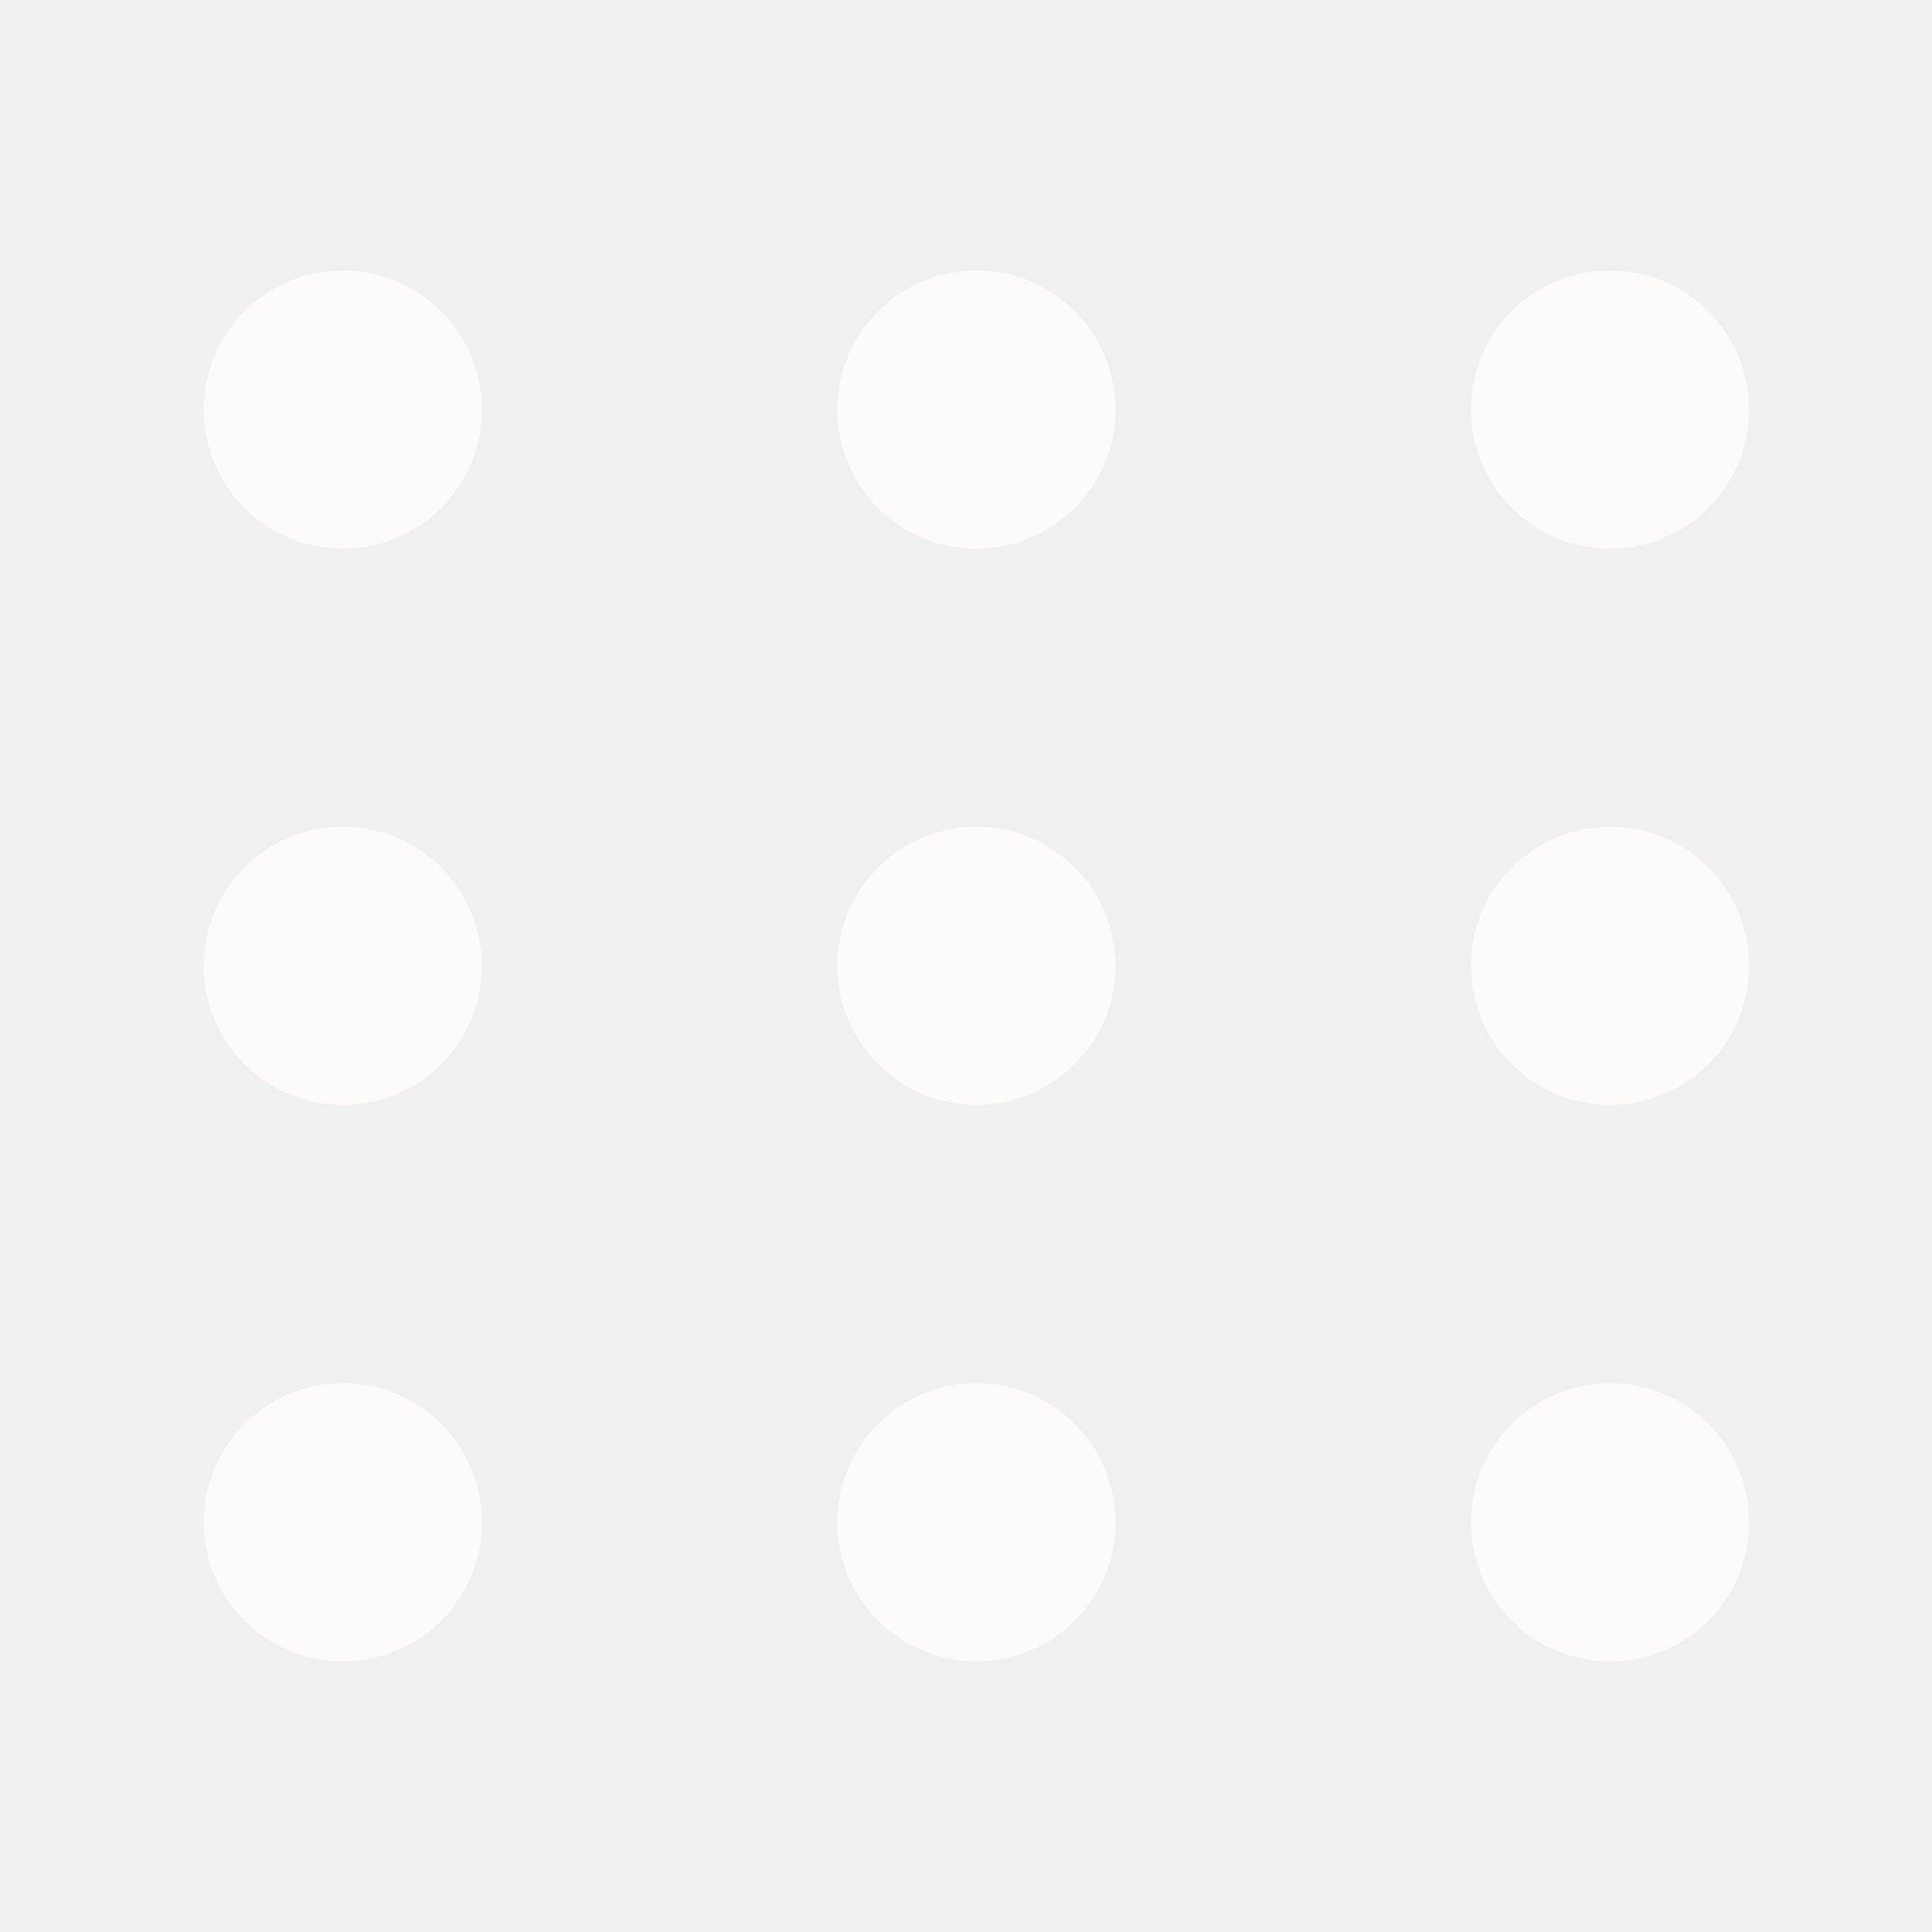
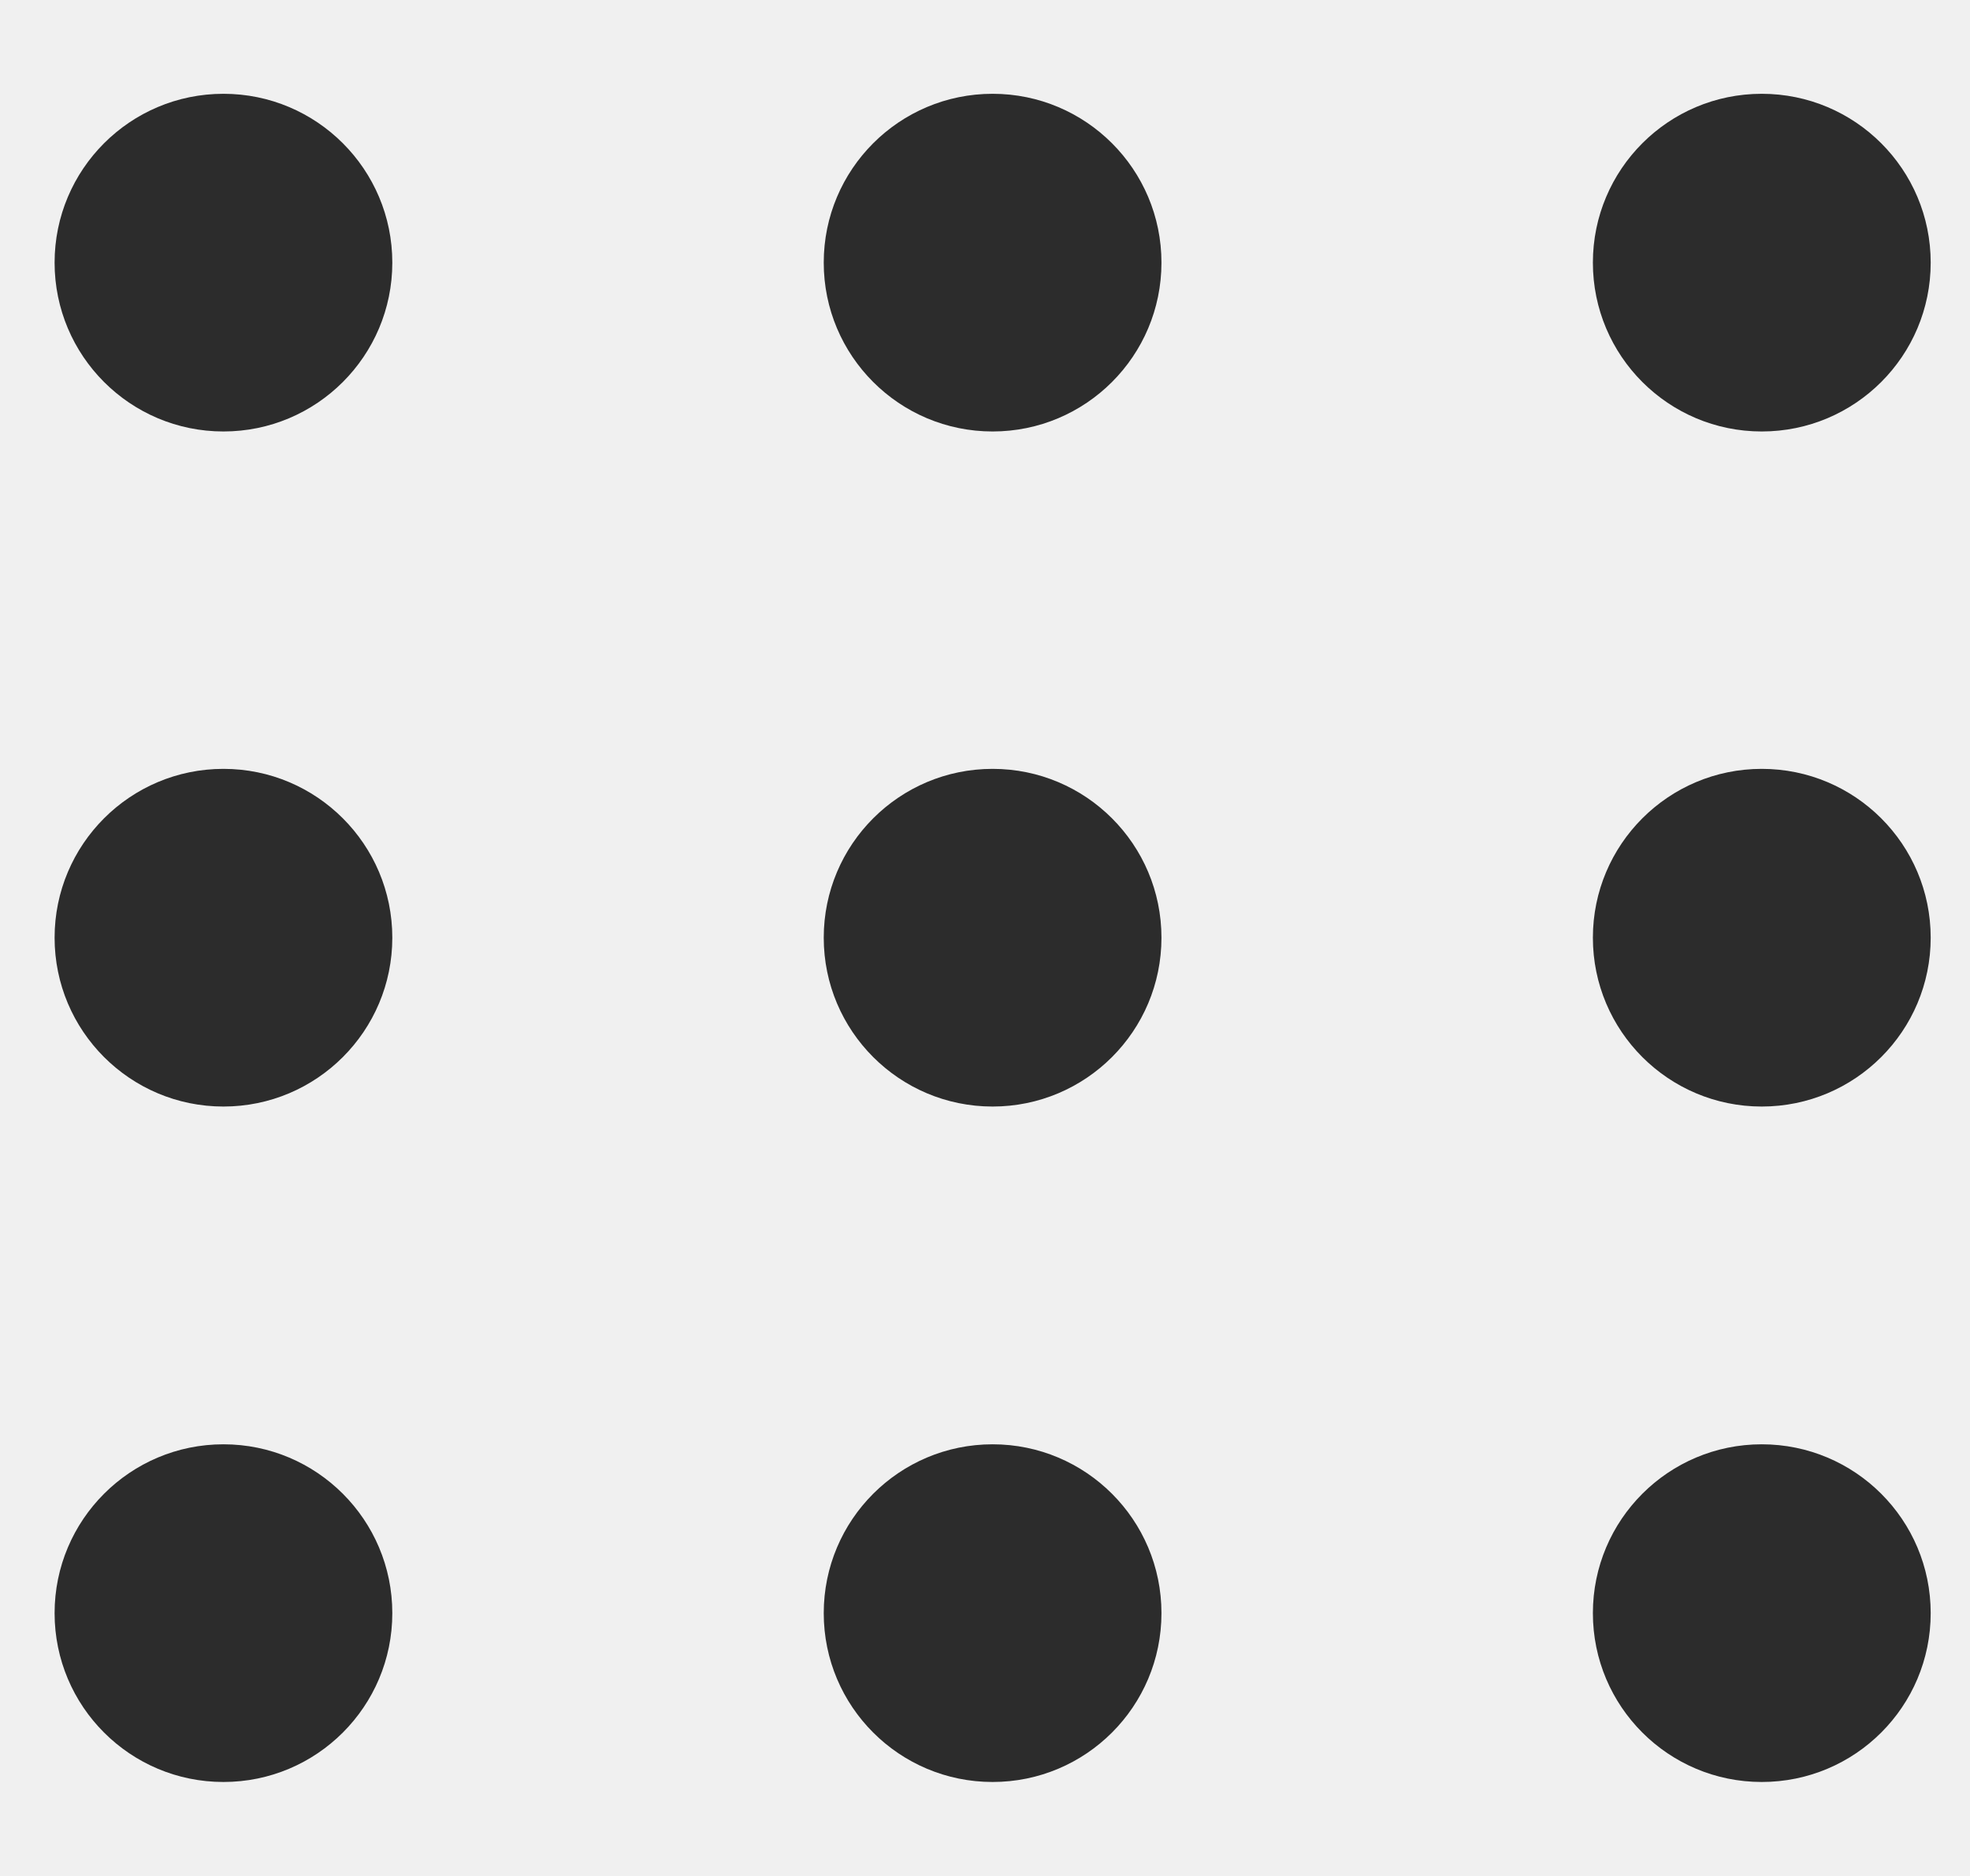
- <svg xmlns="http://www.w3.org/2000/svg" width="25" height="25" viewBox="0 0 25 25" fill="none">
-   <g clip-path="url(#clip0_1050_12188)">
-     <path d="M4.436 7.1C5.43 7.1 6.236 6.294 6.236 5.3C6.236 4.306 5.43 3.5 4.436 3.5C3.442 3.5 2.636 4.306 2.636 5.3C2.636 6.294 3.442 7.1 4.436 7.1Z" fill="#FDFBF9" />
-     <path d="M4.436 14.298C5.43 14.298 6.236 13.492 6.236 12.498C6.236 11.504 5.43 10.698 4.436 10.698C3.442 10.698 2.636 11.504 2.636 12.498C2.636 13.492 3.442 14.298 4.436 14.298Z" fill="#FDFBF9" />
-     <path d="M4.436 21.498C5.43 21.498 6.236 20.693 6.236 19.698C6.236 18.704 5.43 17.898 4.436 17.898C3.442 17.898 2.636 18.704 2.636 19.698C2.636 20.693 3.442 21.498 4.436 21.498Z" fill="#FDFBF9" />
-     <path d="M20.834 7.1C21.828 7.1 22.634 6.294 22.634 5.3C22.634 4.306 21.828 3.5 20.834 3.5C19.84 3.5 19.034 4.306 19.034 5.3C19.034 6.294 19.84 7.1 20.834 7.1Z" fill="#FDFBF9" />
-     <path d="M20.834 14.298C21.828 14.298 22.634 13.492 22.634 12.498C22.634 11.504 21.828 10.698 20.834 10.698C19.84 10.698 19.034 11.504 19.034 12.498C19.034 13.492 19.84 14.298 20.834 14.298Z" fill="#FDFBF9" />
-     <path d="M20.834 21.498C21.828 21.498 22.634 20.693 22.634 19.698C22.634 18.704 21.828 17.898 20.834 17.898C19.84 17.898 19.034 18.704 19.034 19.698C19.034 20.693 19.84 21.498 20.834 21.498Z" fill="#FDFBF9" />
-     <path d="M12.635 7.1C13.629 7.1 14.435 6.294 14.435 5.3C14.435 4.306 13.629 3.5 12.635 3.5C11.641 3.5 10.835 4.306 10.835 5.3C10.835 6.294 11.641 7.1 12.635 7.1Z" fill="#FDFBF9" />
-     <path d="M12.635 14.298C13.629 14.298 14.435 13.492 14.435 12.498C14.435 11.504 13.629 10.698 12.635 10.698C11.641 10.698 10.835 11.504 10.835 12.498C10.835 13.492 11.641 14.298 12.635 14.298Z" fill="#FDFBF9" />
-     <path d="M12.635 21.498C13.629 21.498 14.435 20.693 14.435 19.698C14.435 18.704 13.629 17.898 12.635 17.898C11.641 17.898 10.835 18.704 10.835 19.698C10.835 20.693 11.641 21.498 12.635 21.498Z" fill="#FDFBF9" />
+ <svg xmlns="http://www.w3.org/2000/svg" width="21" height="20" viewBox="0 0 21 20" fill="none">
+   <g clip-path="url(#clip0_1761_11457)">
+     <path d="M2.382 4.6C3.376 4.6 4.182 3.794 4.182 2.8C4.182 1.806 3.376 1 2.382 1C1.388 1 0.582 1.806 0.582 2.8C0.582 3.794 1.388 4.6 2.382 4.6Z" fill="#2C2C2C" />
+     <path d="M2.382 11.797C3.376 11.797 4.182 10.991 4.182 9.997C4.182 9.003 3.376 8.197 2.382 8.197C1.388 8.197 0.582 9.003 0.582 9.997C0.582 10.991 1.388 11.797 2.382 11.797Z" fill="#2C2C2C" />
+     <path d="M2.382 18.998C3.376 18.998 4.182 18.193 4.182 17.198C4.182 16.204 3.376 15.398 2.382 15.398C1.388 15.398 0.582 16.204 0.582 17.198C0.582 18.193 1.388 18.998 2.382 18.998Z" fill="#2C2C2C" />
+     <path d="M18.78 4.6C19.775 4.6 20.581 3.794 20.581 2.8C20.581 1.806 19.775 1 18.78 1C17.786 1 16.98 1.806 16.98 2.8C16.98 3.794 17.786 4.6 18.78 4.6Z" fill="#2C2C2C" />
+     <path d="M18.78 11.797C19.775 11.797 20.581 10.991 20.581 9.997C20.581 9.003 19.775 8.197 18.78 8.197C17.786 8.197 16.98 9.003 16.98 9.997C16.98 10.991 17.786 11.797 18.78 11.797Z" fill="#2C2C2C" />
+     <path d="M18.78 18.998C19.775 18.998 20.581 18.193 20.581 17.198C20.581 16.204 19.775 15.398 18.78 15.398C17.786 15.398 16.98 16.204 16.98 17.198C16.98 18.193 17.786 18.998 18.78 18.998Z" fill="#2C2C2C" />
+     <path d="M10.581 4.6C11.575 4.6 12.381 3.794 12.381 2.8C12.381 1.806 11.575 1 10.581 1C9.587 1 8.781 1.806 8.781 2.8C8.781 3.794 9.587 4.6 10.581 4.6Z" fill="#2C2C2C" />
+     <path d="M10.581 11.797C11.575 11.797 12.381 10.991 12.381 9.997C12.381 9.003 11.575 8.197 10.581 8.197C9.587 8.197 8.781 9.003 8.781 9.997C8.781 10.991 9.587 11.797 10.581 11.797Z" fill="#2C2C2C" />
+     <path d="M10.581 18.998C11.575 18.998 12.381 18.193 12.381 17.198C12.381 16.204 11.575 15.398 10.581 15.398C9.587 15.398 8.781 16.204 8.781 17.198C8.781 18.193 9.587 18.998 10.581 18.998Z" fill="#2C2C2C" />
  </g>
  <defs>
-     <clipPath id="clip0_1050_12188">
-       <rect width="20" height="20" fill="white" transform="translate(2.63574 2.5)" />
+     <clipPath id="clip0_1761_11457">
+       <rect width="20" height="20" fill="white" transform="translate(0.582031)" />
    </clipPath>
  </defs>
</svg>
